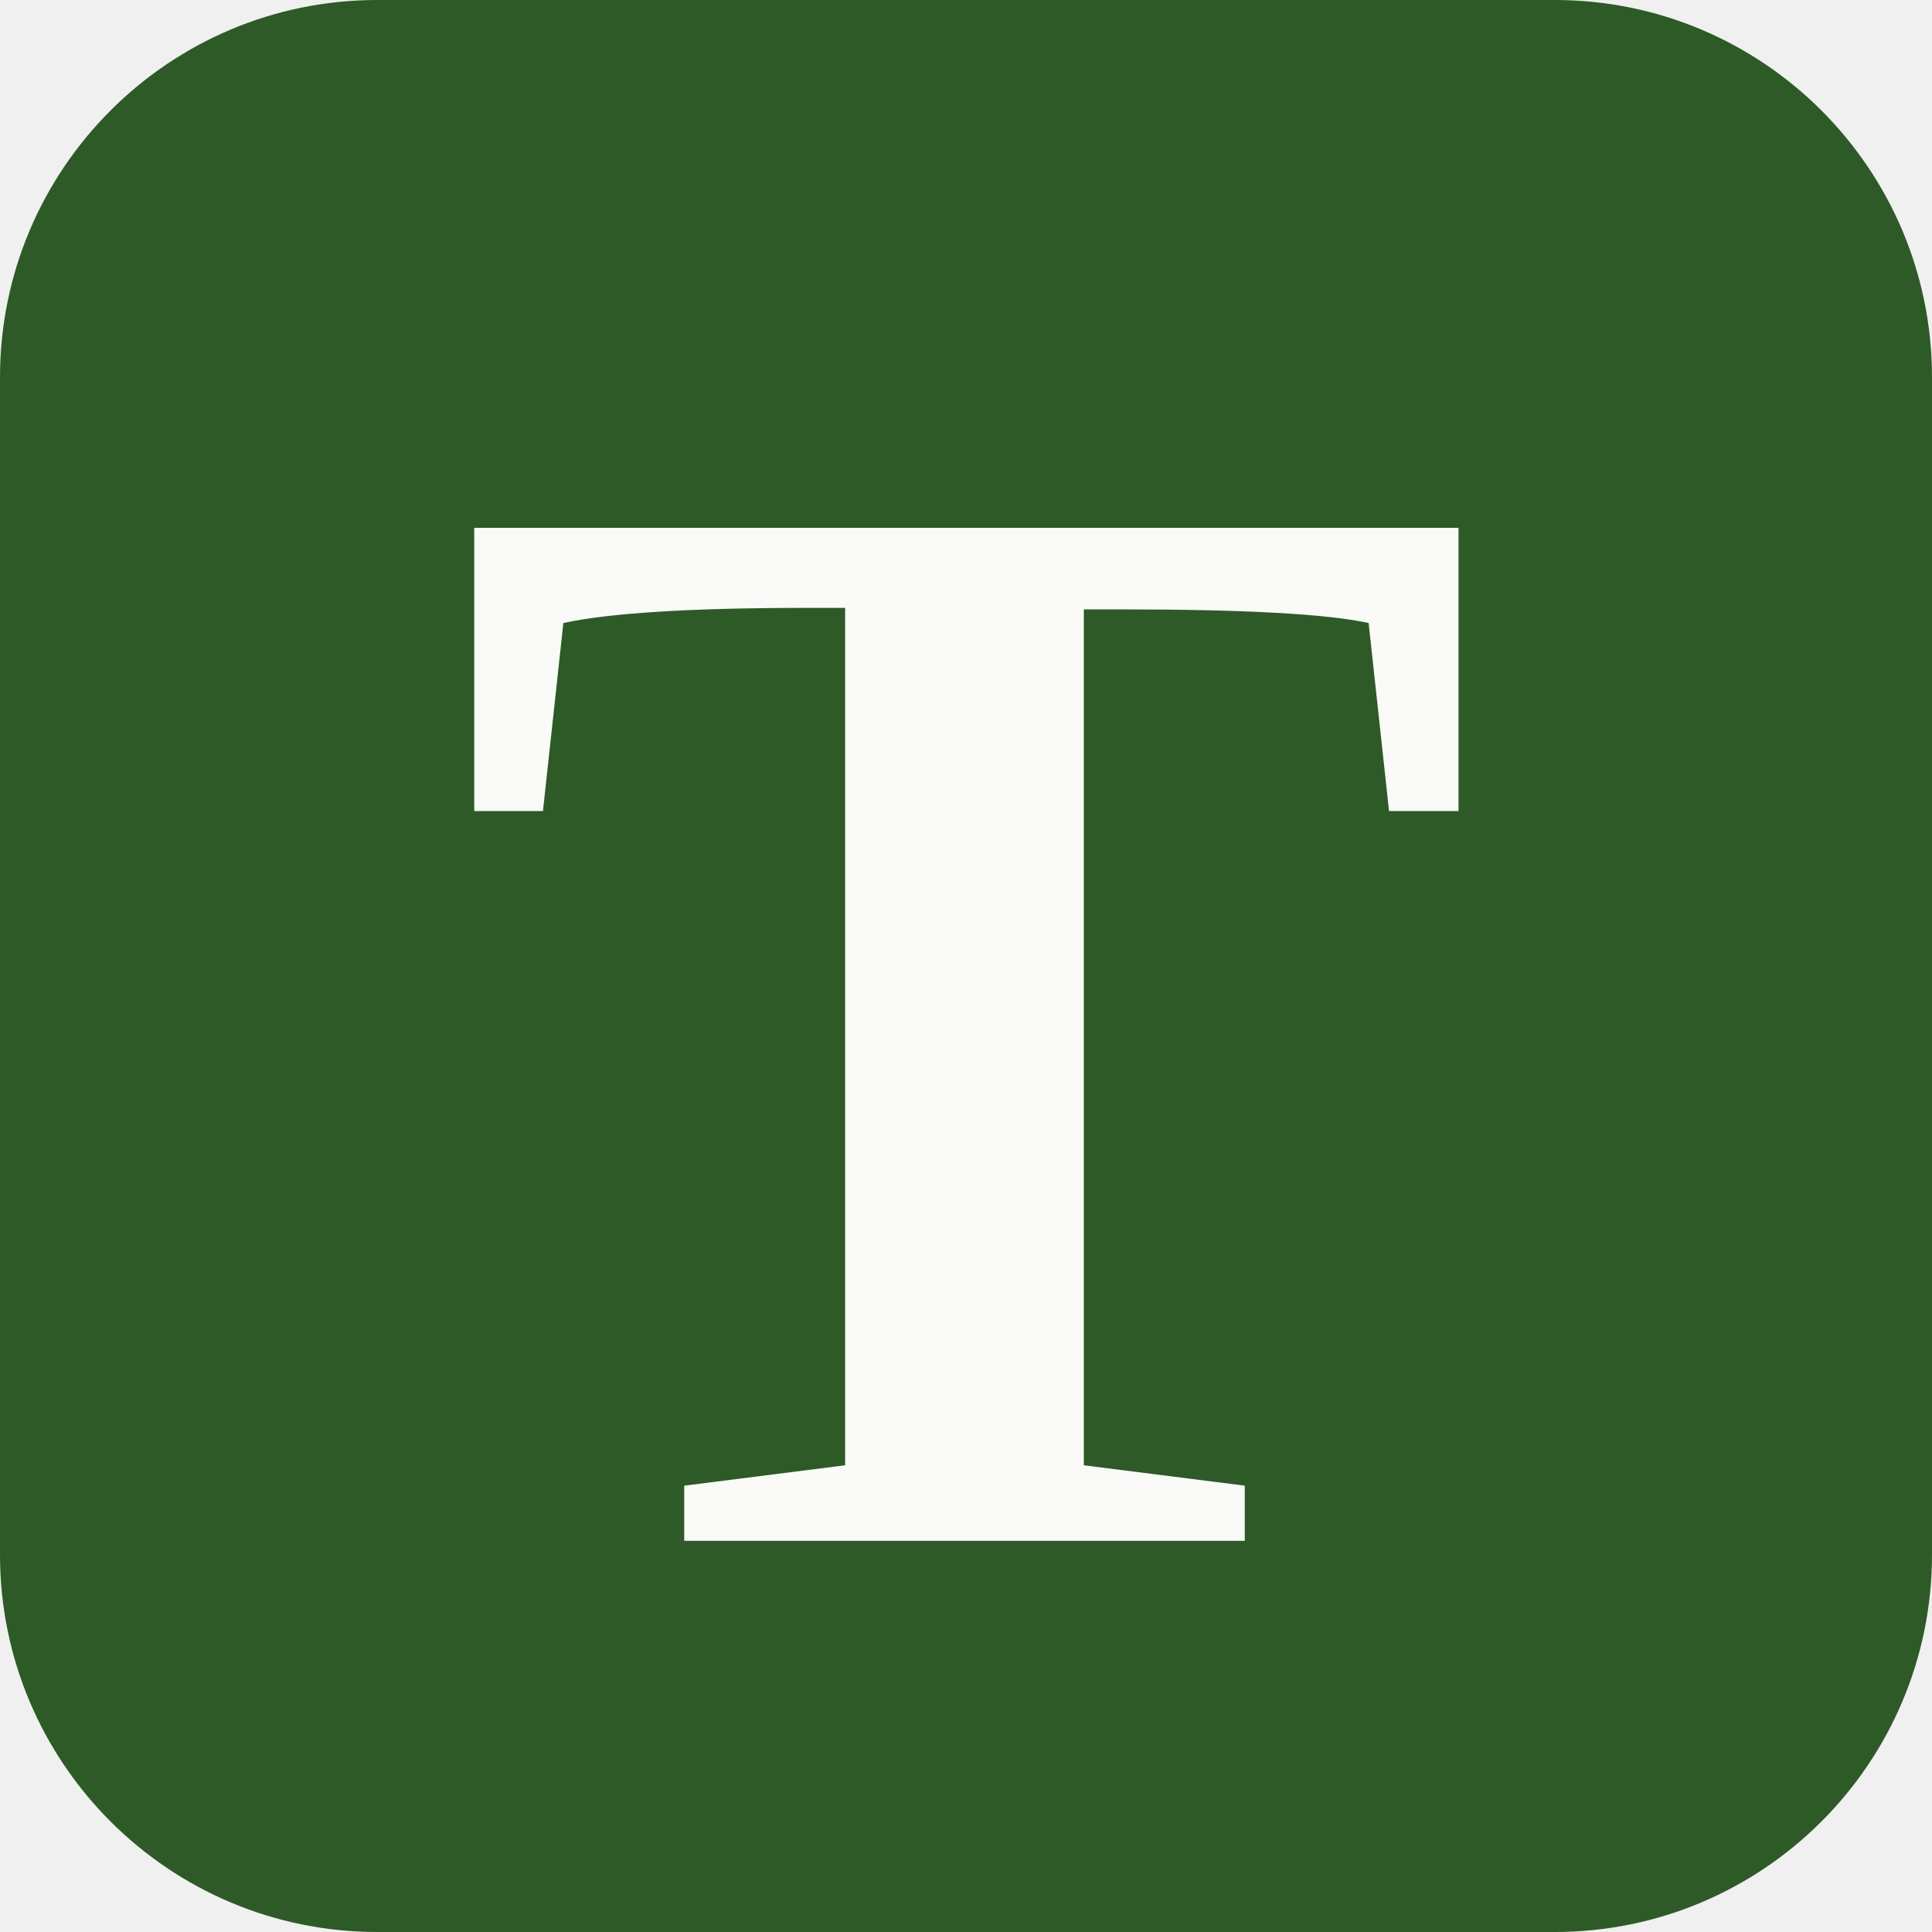
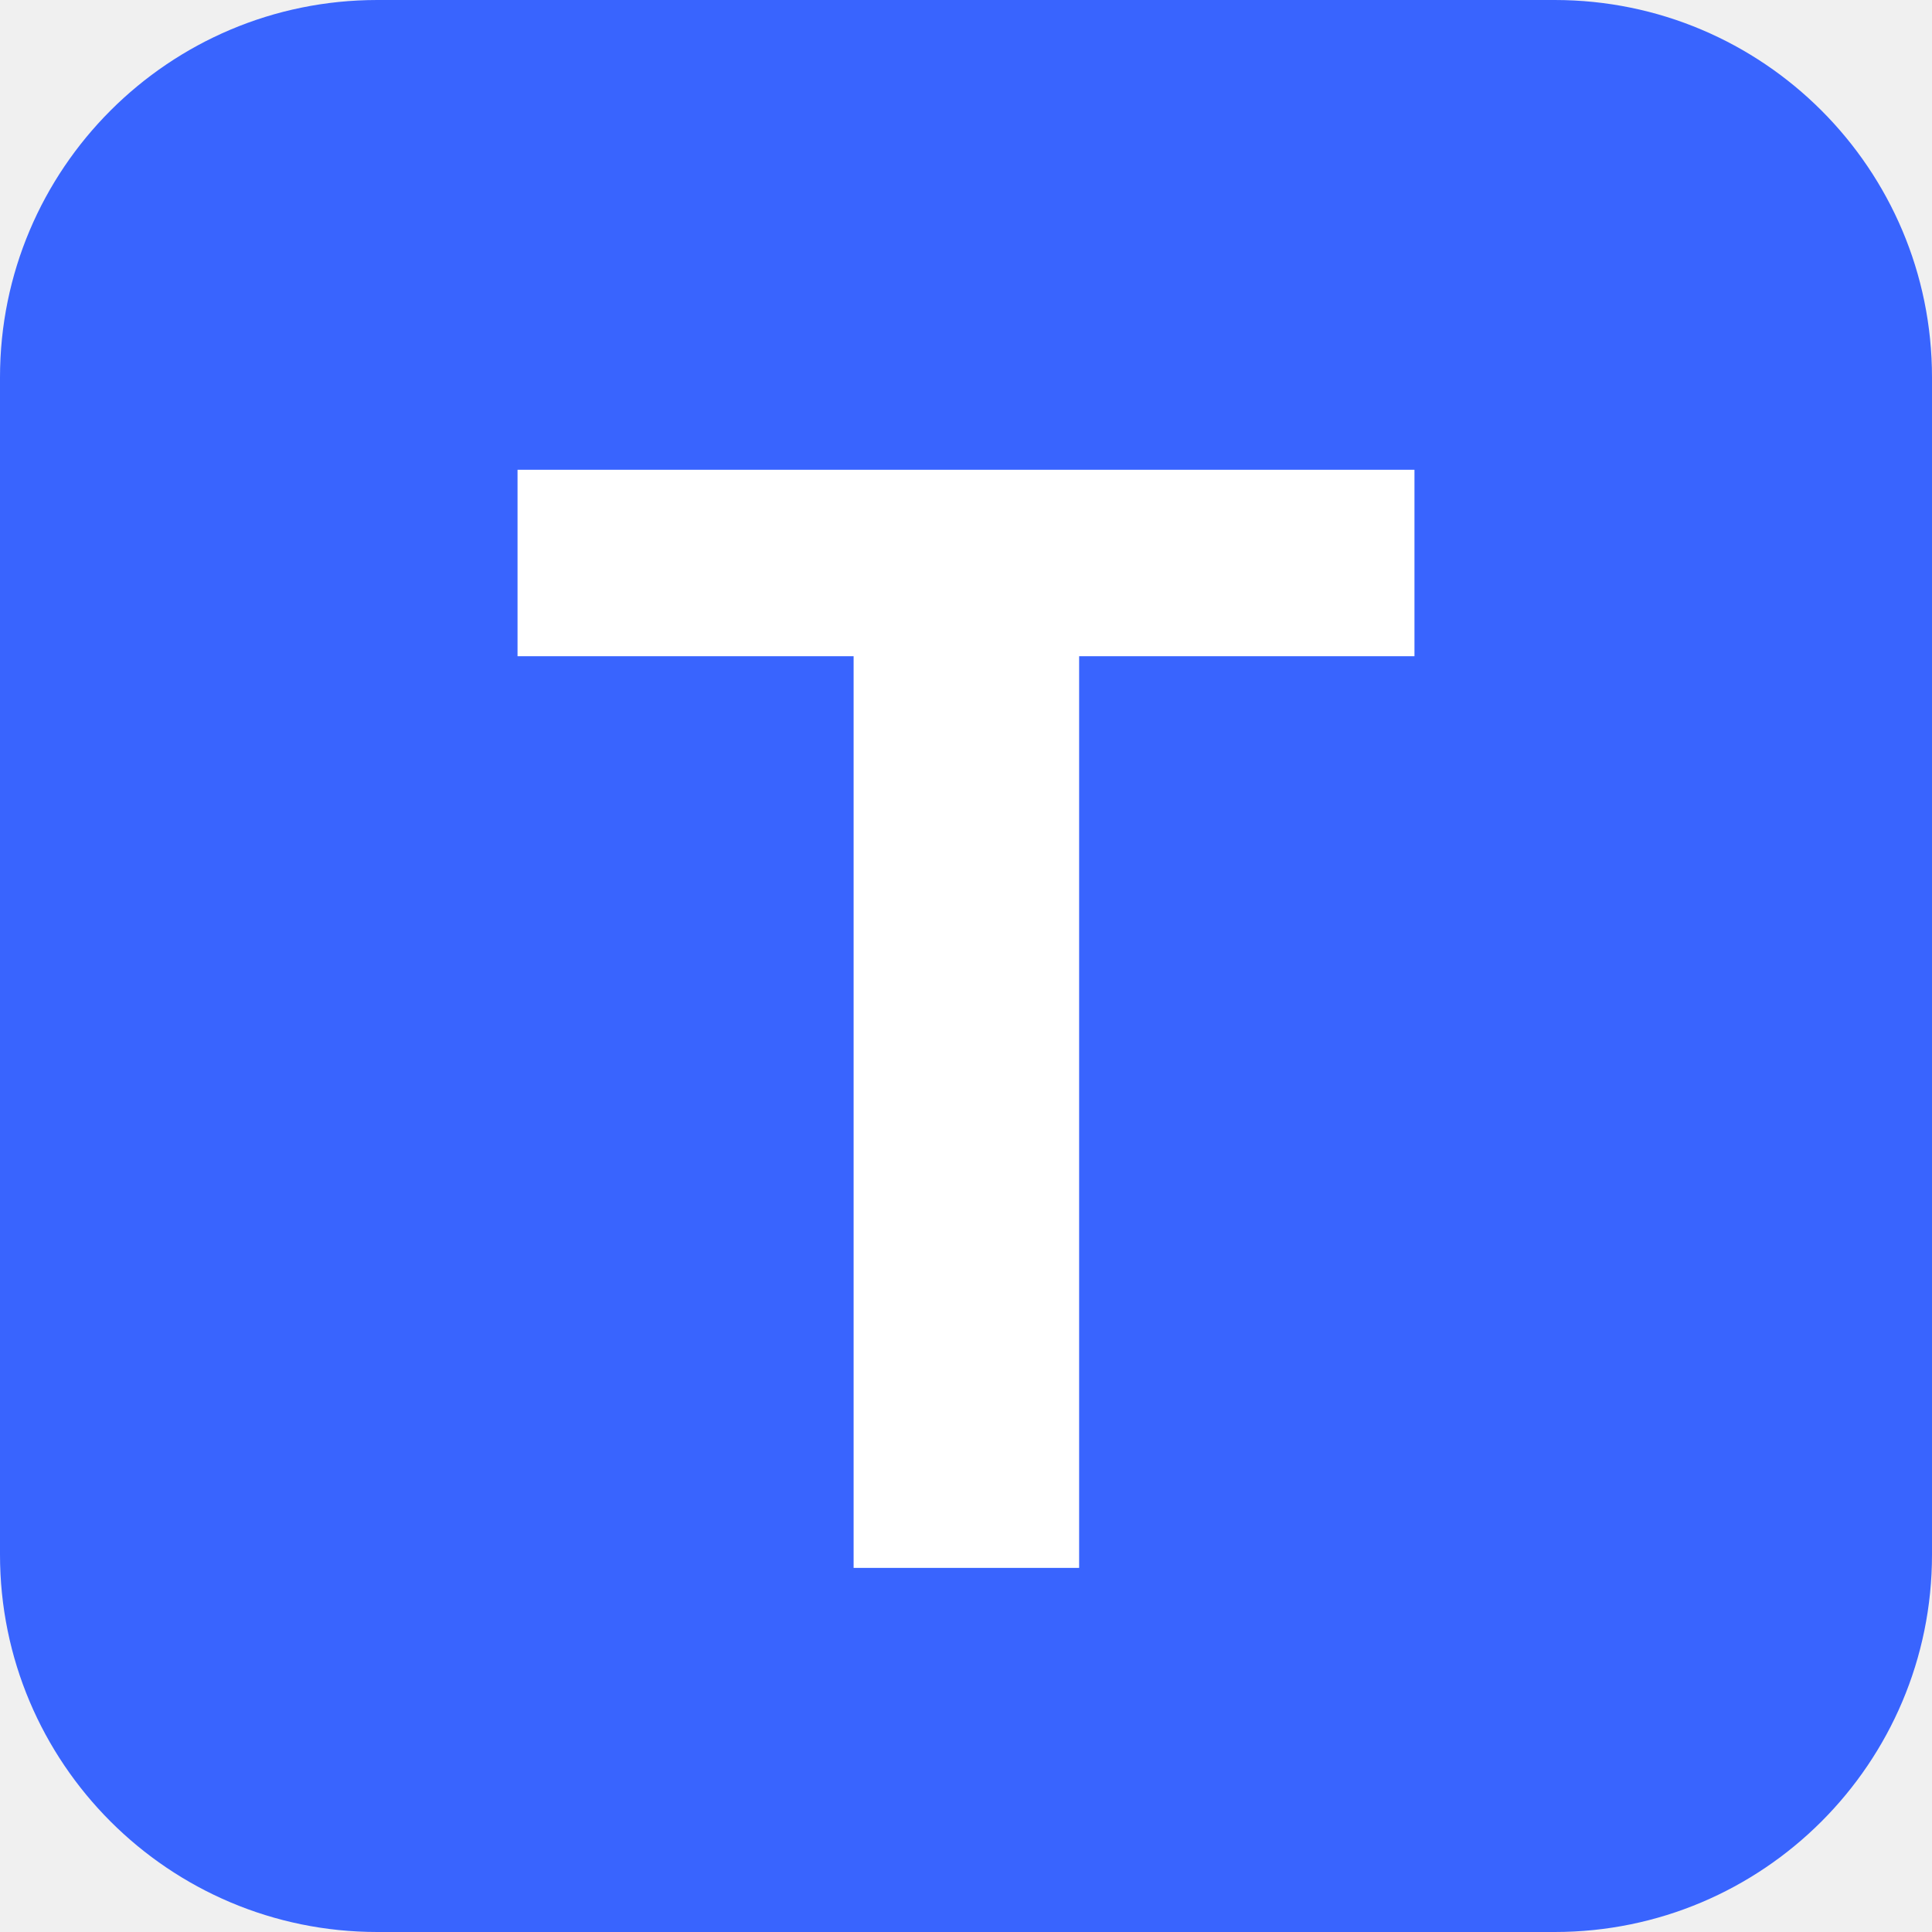
<svg xmlns="http://www.w3.org/2000/svg" width="1024" height="1024" viewBox="0 0 1024 1024" version="1.1">
-   <rect x="0" y="0" width="1024" height="1024" rx="200" ry="200" fill="#2D5A27" />
-   <text x="512" y="540" dominant-baseline="central" text-anchor="middle" font-family="Playfair Display, Georgia, 'Times New Roman', serif" font-size="820" font-weight="600" fill="#FAFAF8" letter-spacing="-8">T</text>
+   <rect x="0" y="0" width="1024" height="1024" rx="200" ry="200" fill="#3964FE" />
+   <text x="512" y="540" dominant-baseline="central" text-anchor="middle" font-family="Inter, Segoe UI, system-ui, -apple-system, 'PingFang SC', sans-serif" font-size="800" font-weight="700" fill="#FFFFFF" letter-spacing="-8">T</text>
</svg>
